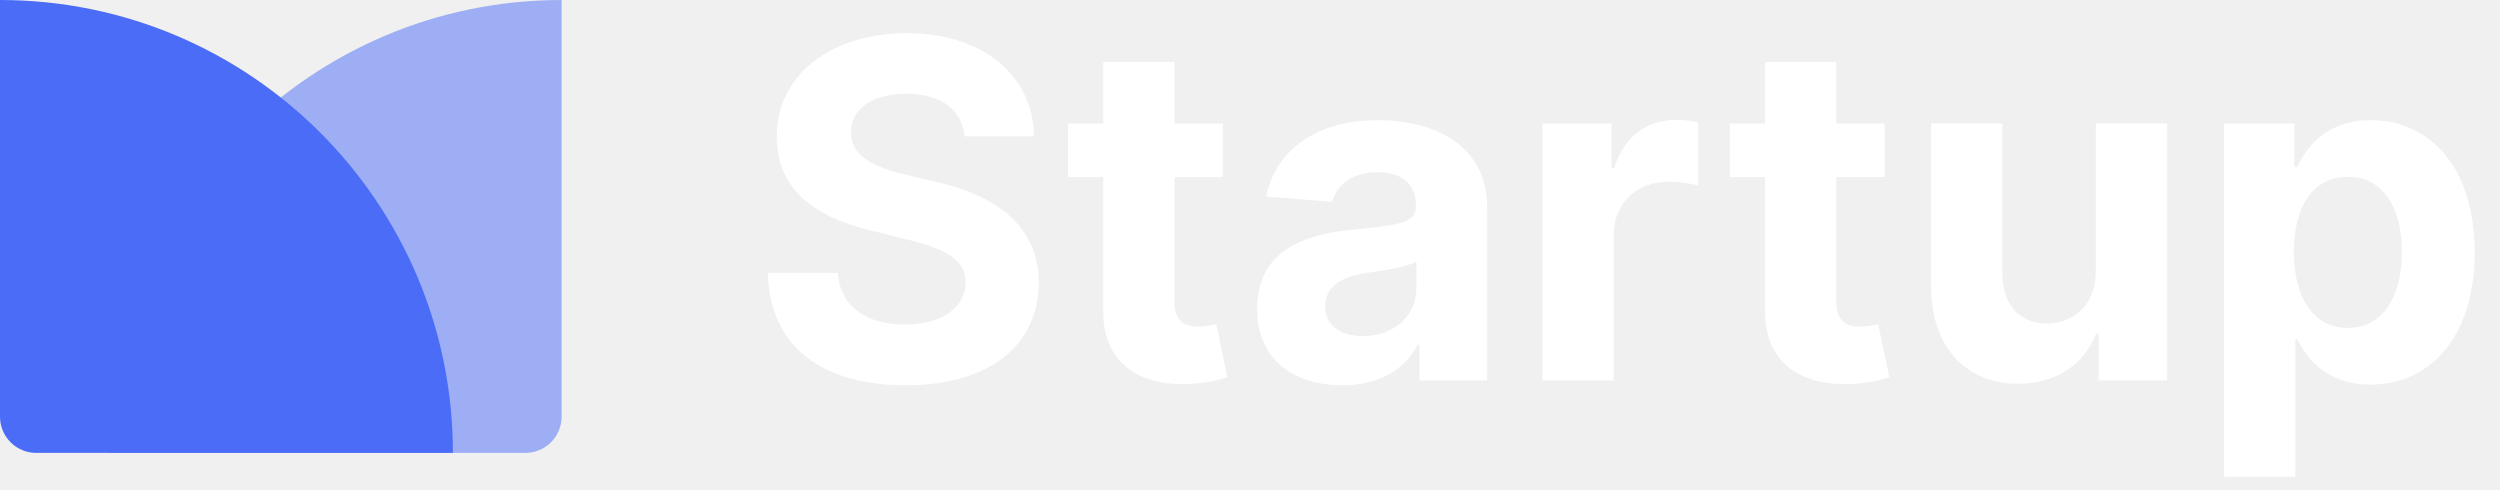
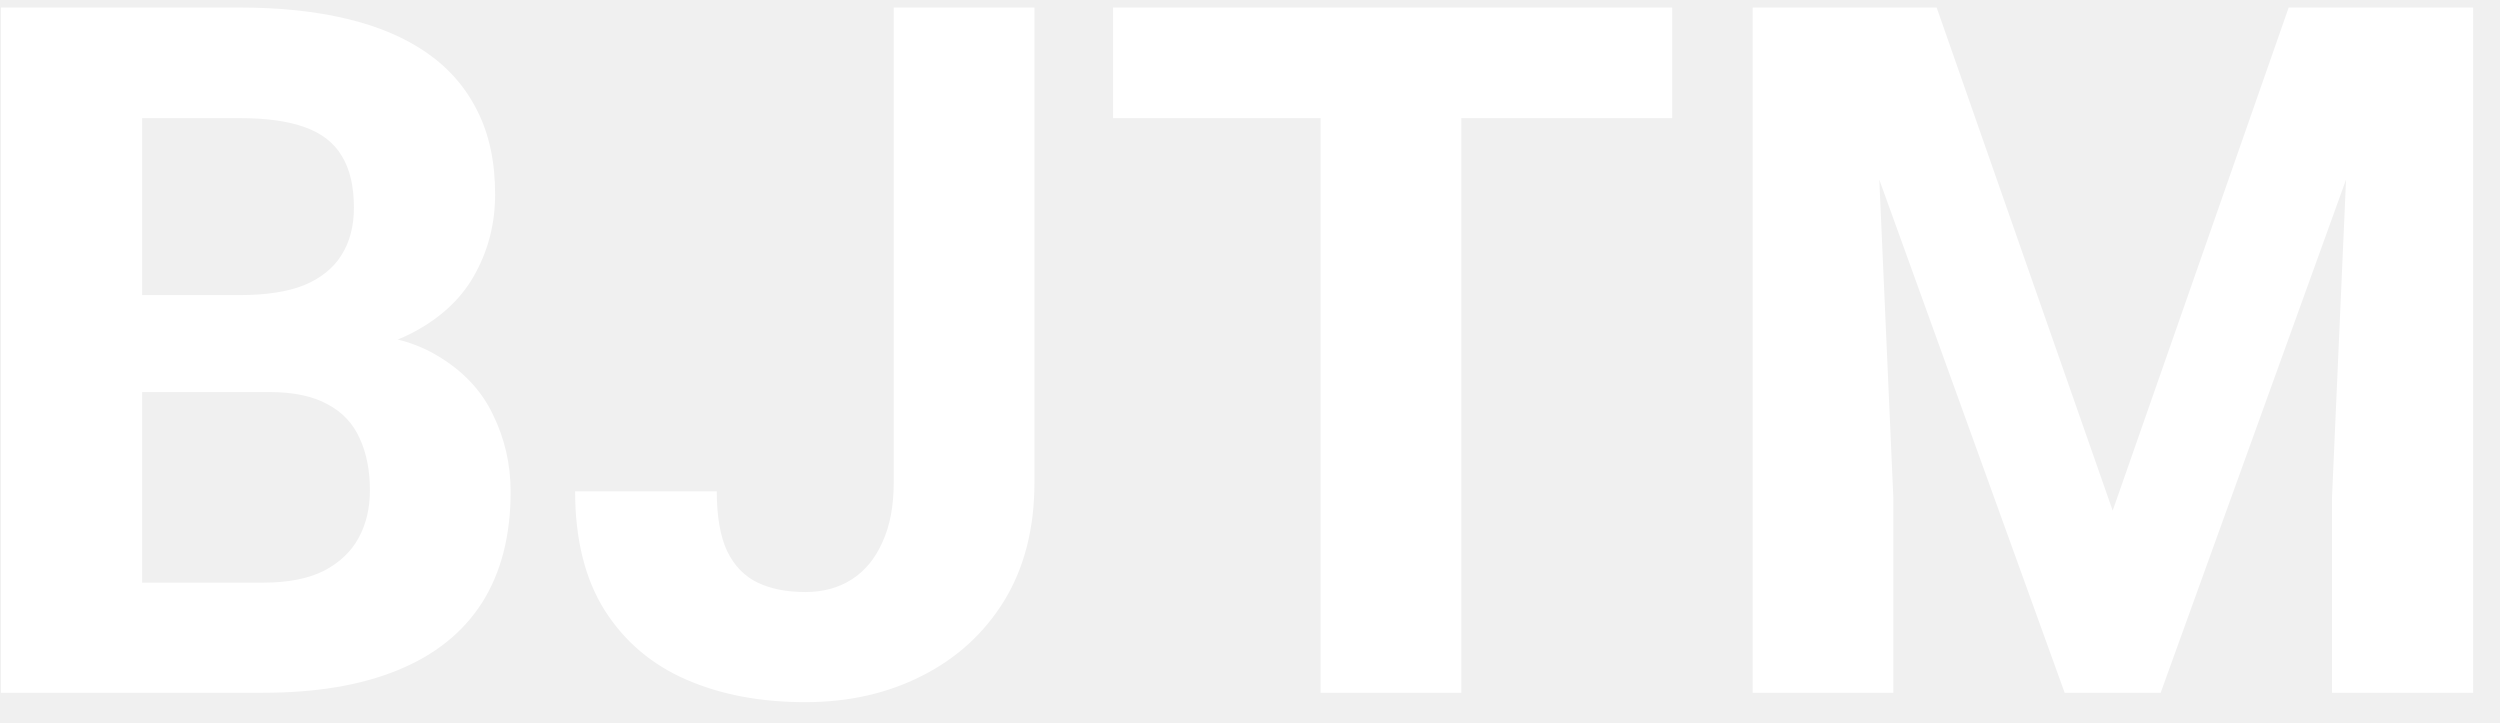
- <svg xmlns="http://www.w3.org/2000/svg" fill="none" height="27" viewBox="0 0 138 27" width="138">
-   <path d="m53.248 7.529h3.832c-.055-3.37-2.825-5.697-7.035-5.697-4.146 0-7.183 2.29-7.165 5.724-.009 2.788 1.957 4.386 5.152 5.152l2.059.517c2.059.498 3.204 1.089 3.213 2.364-.009 1.385-1.32 2.327-3.352 2.327-2.077 0-3.573-.96-3.702-2.853h-3.869c.102 4.09 3.028 6.205 7.617 6.205 4.616 0 7.331-2.207 7.34-5.669-.009-3.148-2.382-4.82-5.669-5.558l-1.699-.406c-1.643-.379-3.019-.988-2.991-2.345 0-1.219 1.08-2.114 3.038-2.114 1.911 0 3.084.868 3.232 2.354zm14.249-.711h-2.668v-3.398h-3.933v3.398h-1.939v2.955h1.939v7.386c-.018 2.779 1.874 4.155 4.727 4.035 1.016-.037 1.736-.24 2.133-.369l-.619-2.927c-.194.037-.609.129-.979.129-.785 0-1.329-.295-1.329-1.385v-6.869h2.668zm6.606 14.45c2.096 0 3.453-.914 4.146-2.234h.111v1.967h3.73v-9.565c0-3.379-2.862-4.801-6.02-4.801-3.398 0-5.632 1.625-6.177 4.21l3.638.295c.268-.942 1.108-1.634 2.521-1.634 1.339 0 2.105.674 2.105 1.837v.055c0 .914-.97 1.034-3.435 1.274-2.807.259-5.327 1.2-5.327 4.367 0 2.807 2.003 4.229 4.709 4.229zm1.126-2.715c-1.21 0-2.077-.563-2.077-1.643 0-1.108.914-1.653 2.299-1.847.859-.12 2.262-.323 2.733-.637v1.505c0 1.486-1.228 2.622-2.955 2.622zm9.912 2.447h3.933v-8.023c0-1.745 1.274-2.945 3.01-2.945.545 0 1.293.092 1.662.212v-3.49c-.351-.083-.84-.138-1.237-.138-1.588 0-2.89.923-3.407 2.678h-.148v-2.474h-3.813zm18.893-14.182h-2.668v-3.398h-3.934v3.398h-1.939v2.955h1.939v7.386c-.018 2.779 1.874 4.155 4.728 4.035 1.015-.037 1.735-.24 2.132-.369l-.618-2.927c-.194.037-.61.129-.979.129-.785 0-1.329-.295-1.329-1.385v-6.869h2.668zm11.656 8.143c.01 1.902-1.292 2.899-2.705 2.899-1.486 0-2.447-1.043-2.456-2.715v-8.328h-3.933v9.03c.009 3.315 1.948 5.337 4.801 5.337 2.133 0 3.666-1.099 4.303-2.761h.147v2.576h3.777v-14.182h-3.934zm7.08 11.357h3.933v-7.59h.12c.545 1.182 1.736 2.502 4.026 2.502 3.231 0 5.752-2.558 5.752-7.303 0-4.875-2.632-7.294-5.743-7.294-2.373 0-3.509 1.413-4.035 2.567h-.175v-2.382h-3.878zm3.85-12.409c0-2.53 1.071-4.146 2.982-4.146 1.948 0 2.982 1.69 2.982 4.146 0 2.474-1.052 4.192-2.982 4.192-1.893 0-2.982-1.662-2.982-4.192z" fill="#fff" />
-   <g fill="#4a6cf7">
-     <path d="m0 0c13.807 0 25 11.193 25 25h-23c-1.105 0-2-.895-2-2z" />
-     <path d="m6 25c0-13.807 11.193-25 25-25v23c0 1.105-.895 2-2 2z" opacity=".5" />
-   </g>
+ <svg xmlns="http://www.w3.org/2000/svg" width="83" height="24" viewBox="0 0 83 24" fill="none">
+   <path d="M8.938 13.016H3.094L3.062 9.797H7.969C8.833 9.797 9.542 9.688 10.094 9.469C10.646 9.24 11.057 8.911 11.328 8.484C11.609 8.047 11.75 7.516 11.75 6.891C11.75 6.182 11.615 5.609 11.344 5.172C11.083 4.734 10.672 4.417 10.109 4.219C9.557 4.021 8.844 3.922 7.969 3.922H4.719V23H0.031V0.25H7.969C9.292 0.25 10.474 0.375 11.516 0.625C12.568 0.875 13.458 1.255 14.188 1.766C14.917 2.276 15.474 2.922 15.859 3.703C16.245 4.474 16.438 5.391 16.438 6.453C16.438 7.391 16.224 8.255 15.797 9.047C15.38 9.839 14.719 10.484 13.812 10.984C12.917 11.484 11.745 11.76 10.297 11.812L8.938 13.016ZM8.734 23H1.812L3.641 19.344H8.734C9.557 19.344 10.229 19.213 10.75 18.953C11.271 18.682 11.656 18.318 11.906 17.859C12.156 17.401 12.281 16.875 12.281 16.281C12.281 15.615 12.167 15.037 11.938 14.547C11.719 14.057 11.365 13.682 10.875 13.422C10.385 13.151 9.74 13.016 8.938 13.016H4.422L4.453 9.797H10.078L11.156 11.062C12.542 11.042 13.656 11.287 14.5 11.797C15.354 12.297 15.974 12.948 16.359 13.75C16.755 14.552 16.953 15.412 16.953 16.328C16.953 17.787 16.635 19.016 16 20.016C15.365 21.005 14.432 21.75 13.203 22.25C11.984 22.75 10.495 23 8.734 23ZM29.672 16.016V0.25H34.344V16.016C34.344 17.537 34.01 18.844 33.344 19.938C32.677 21.021 31.766 21.854 30.609 22.438C29.463 23.021 28.172 23.312 26.734 23.312C25.245 23.312 23.927 23.062 22.781 22.562C21.635 22.062 20.734 21.297 20.078 20.266C19.422 19.224 19.094 17.906 19.094 16.312H23.797C23.797 17.146 23.912 17.807 24.141 18.297C24.38 18.787 24.719 19.135 25.156 19.344C25.594 19.552 26.12 19.656 26.734 19.656C27.328 19.656 27.844 19.516 28.281 19.234C28.719 18.953 29.057 18.542 29.297 18C29.547 17.458 29.672 16.797 29.672 16.016ZM48.516 0.25V23H43.844V0.25H48.516ZM55.516 0.25V3.922H36.953V0.25H55.516ZM60.328 0.25H64.297L70.141 16.953L75.984 0.25H79.953L71.734 23H68.547L60.328 0.25ZM58.188 0.25H62.141L62.859 16.531V23H58.188V0.25ZM78.141 0.25H82.109V23H77.422V16.531L78.141 0.25Z" fill="white" />
</svg>
